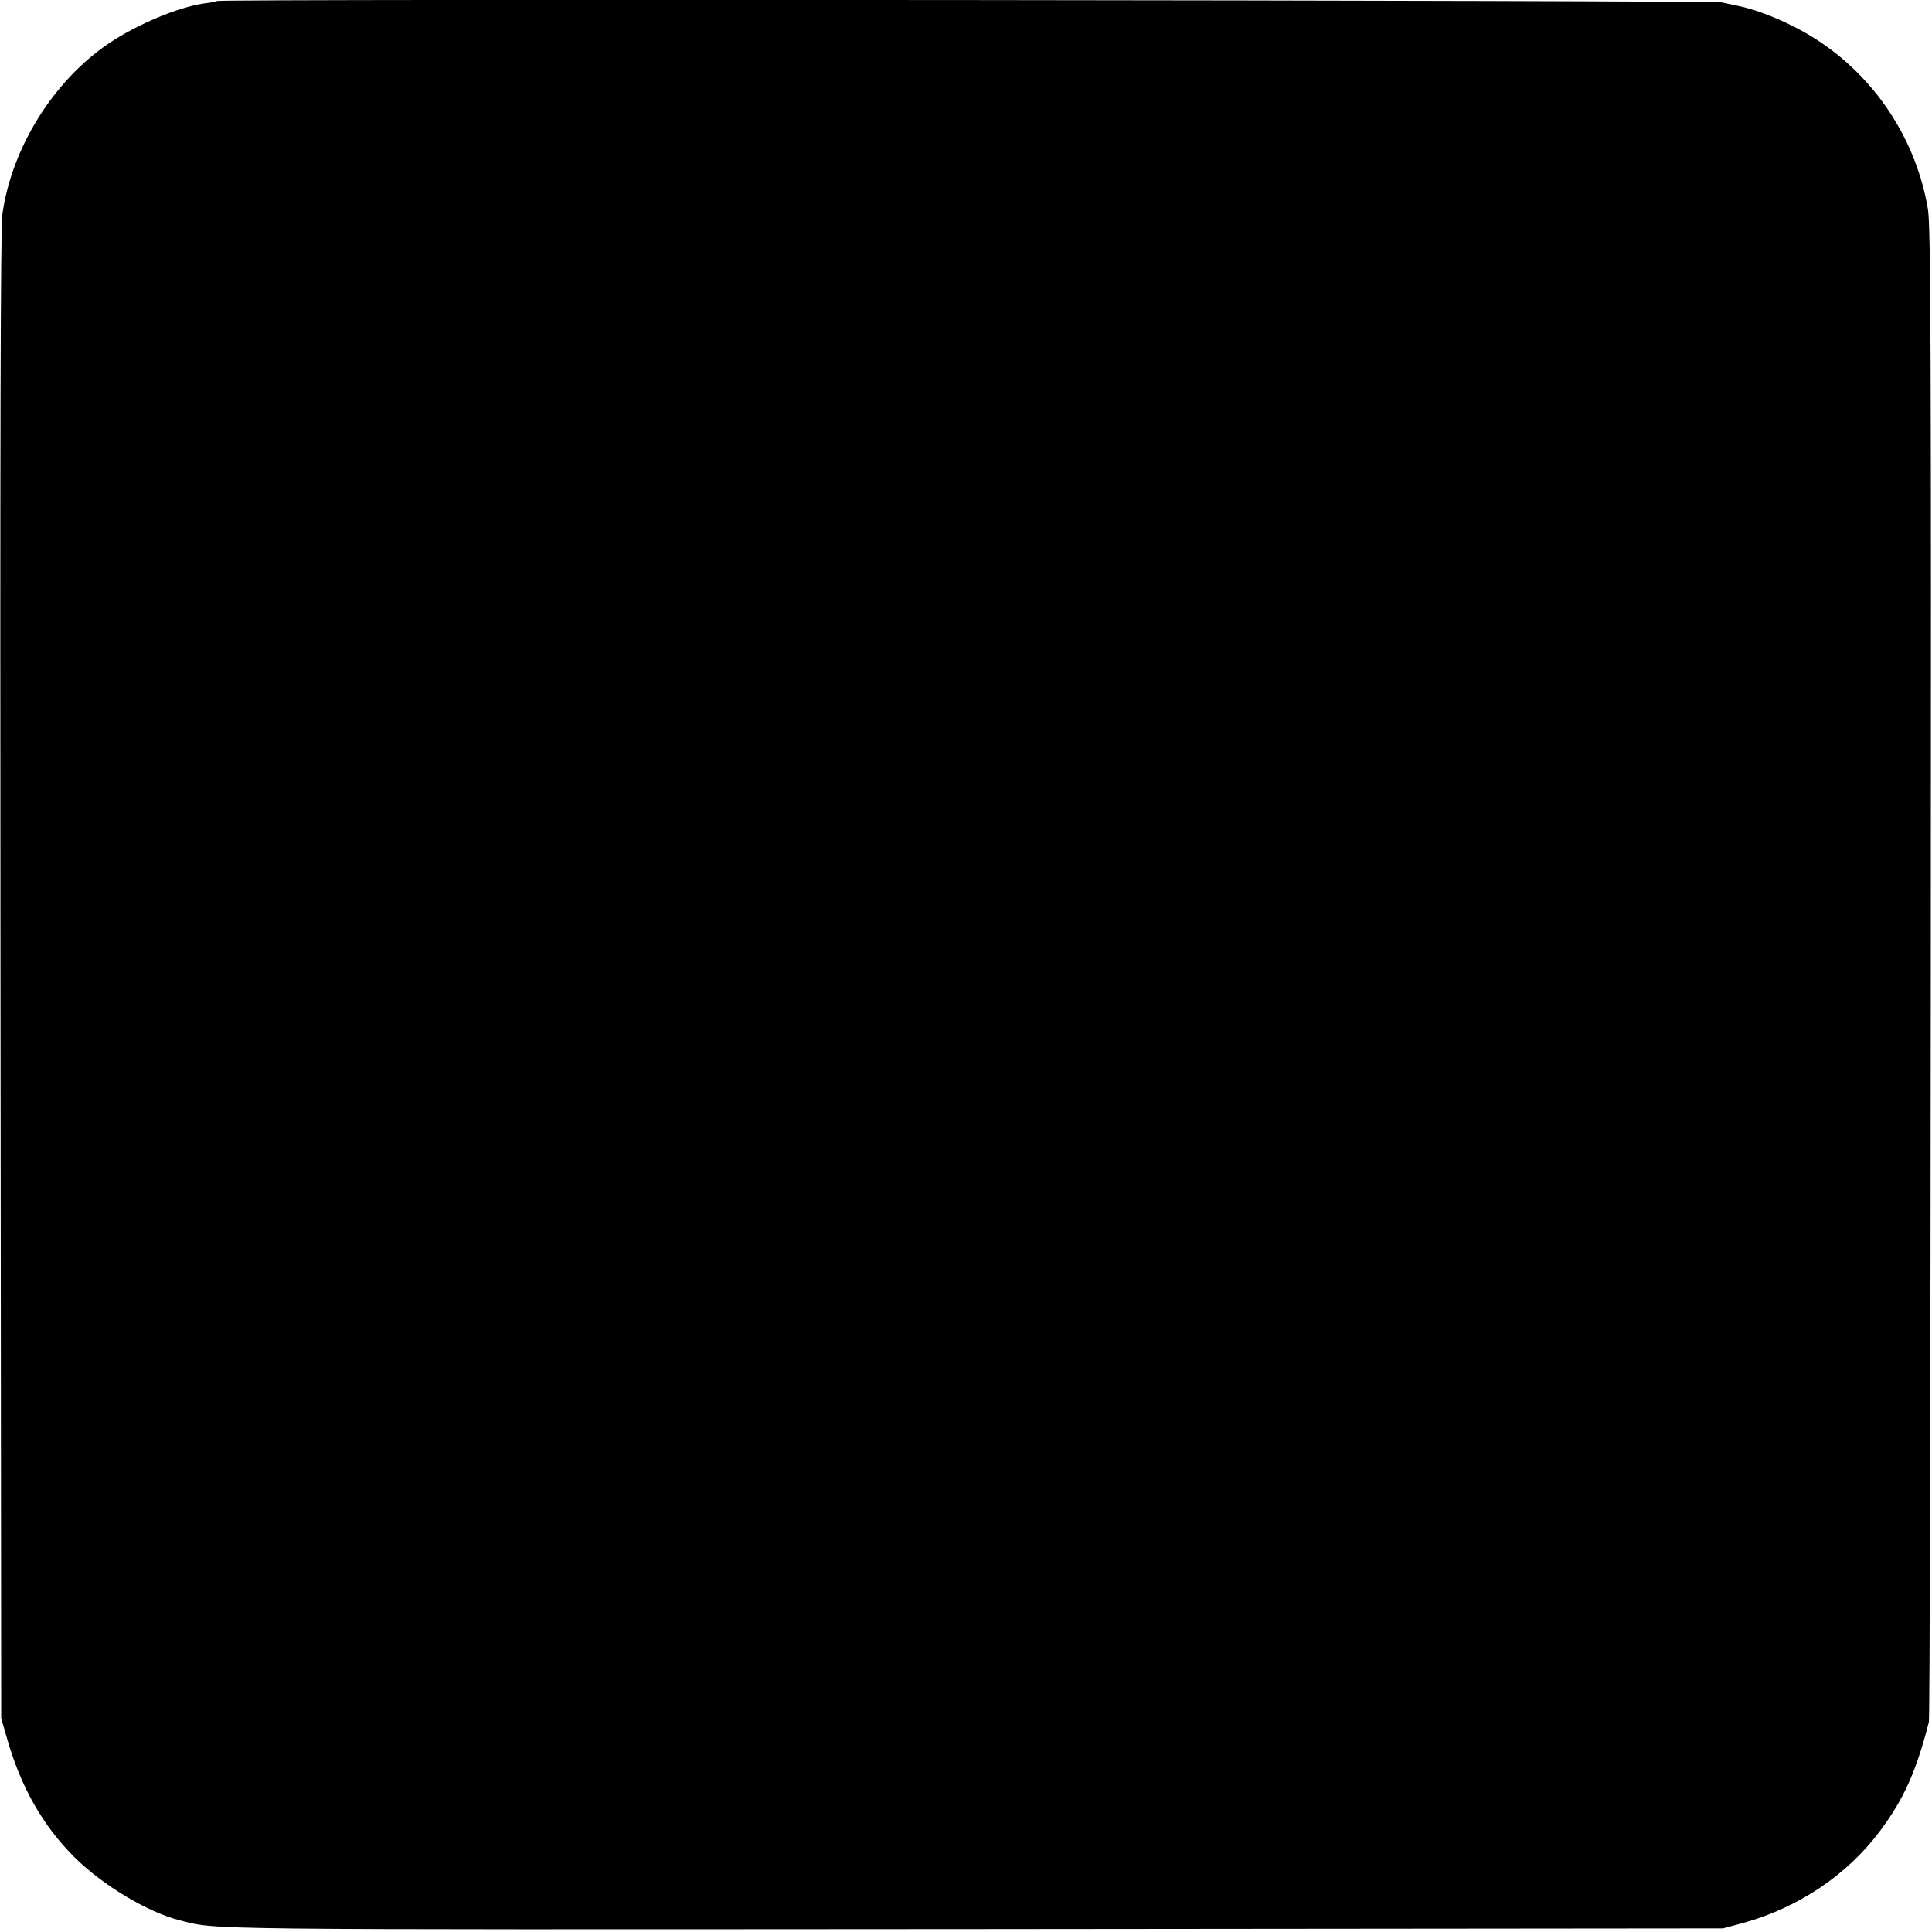
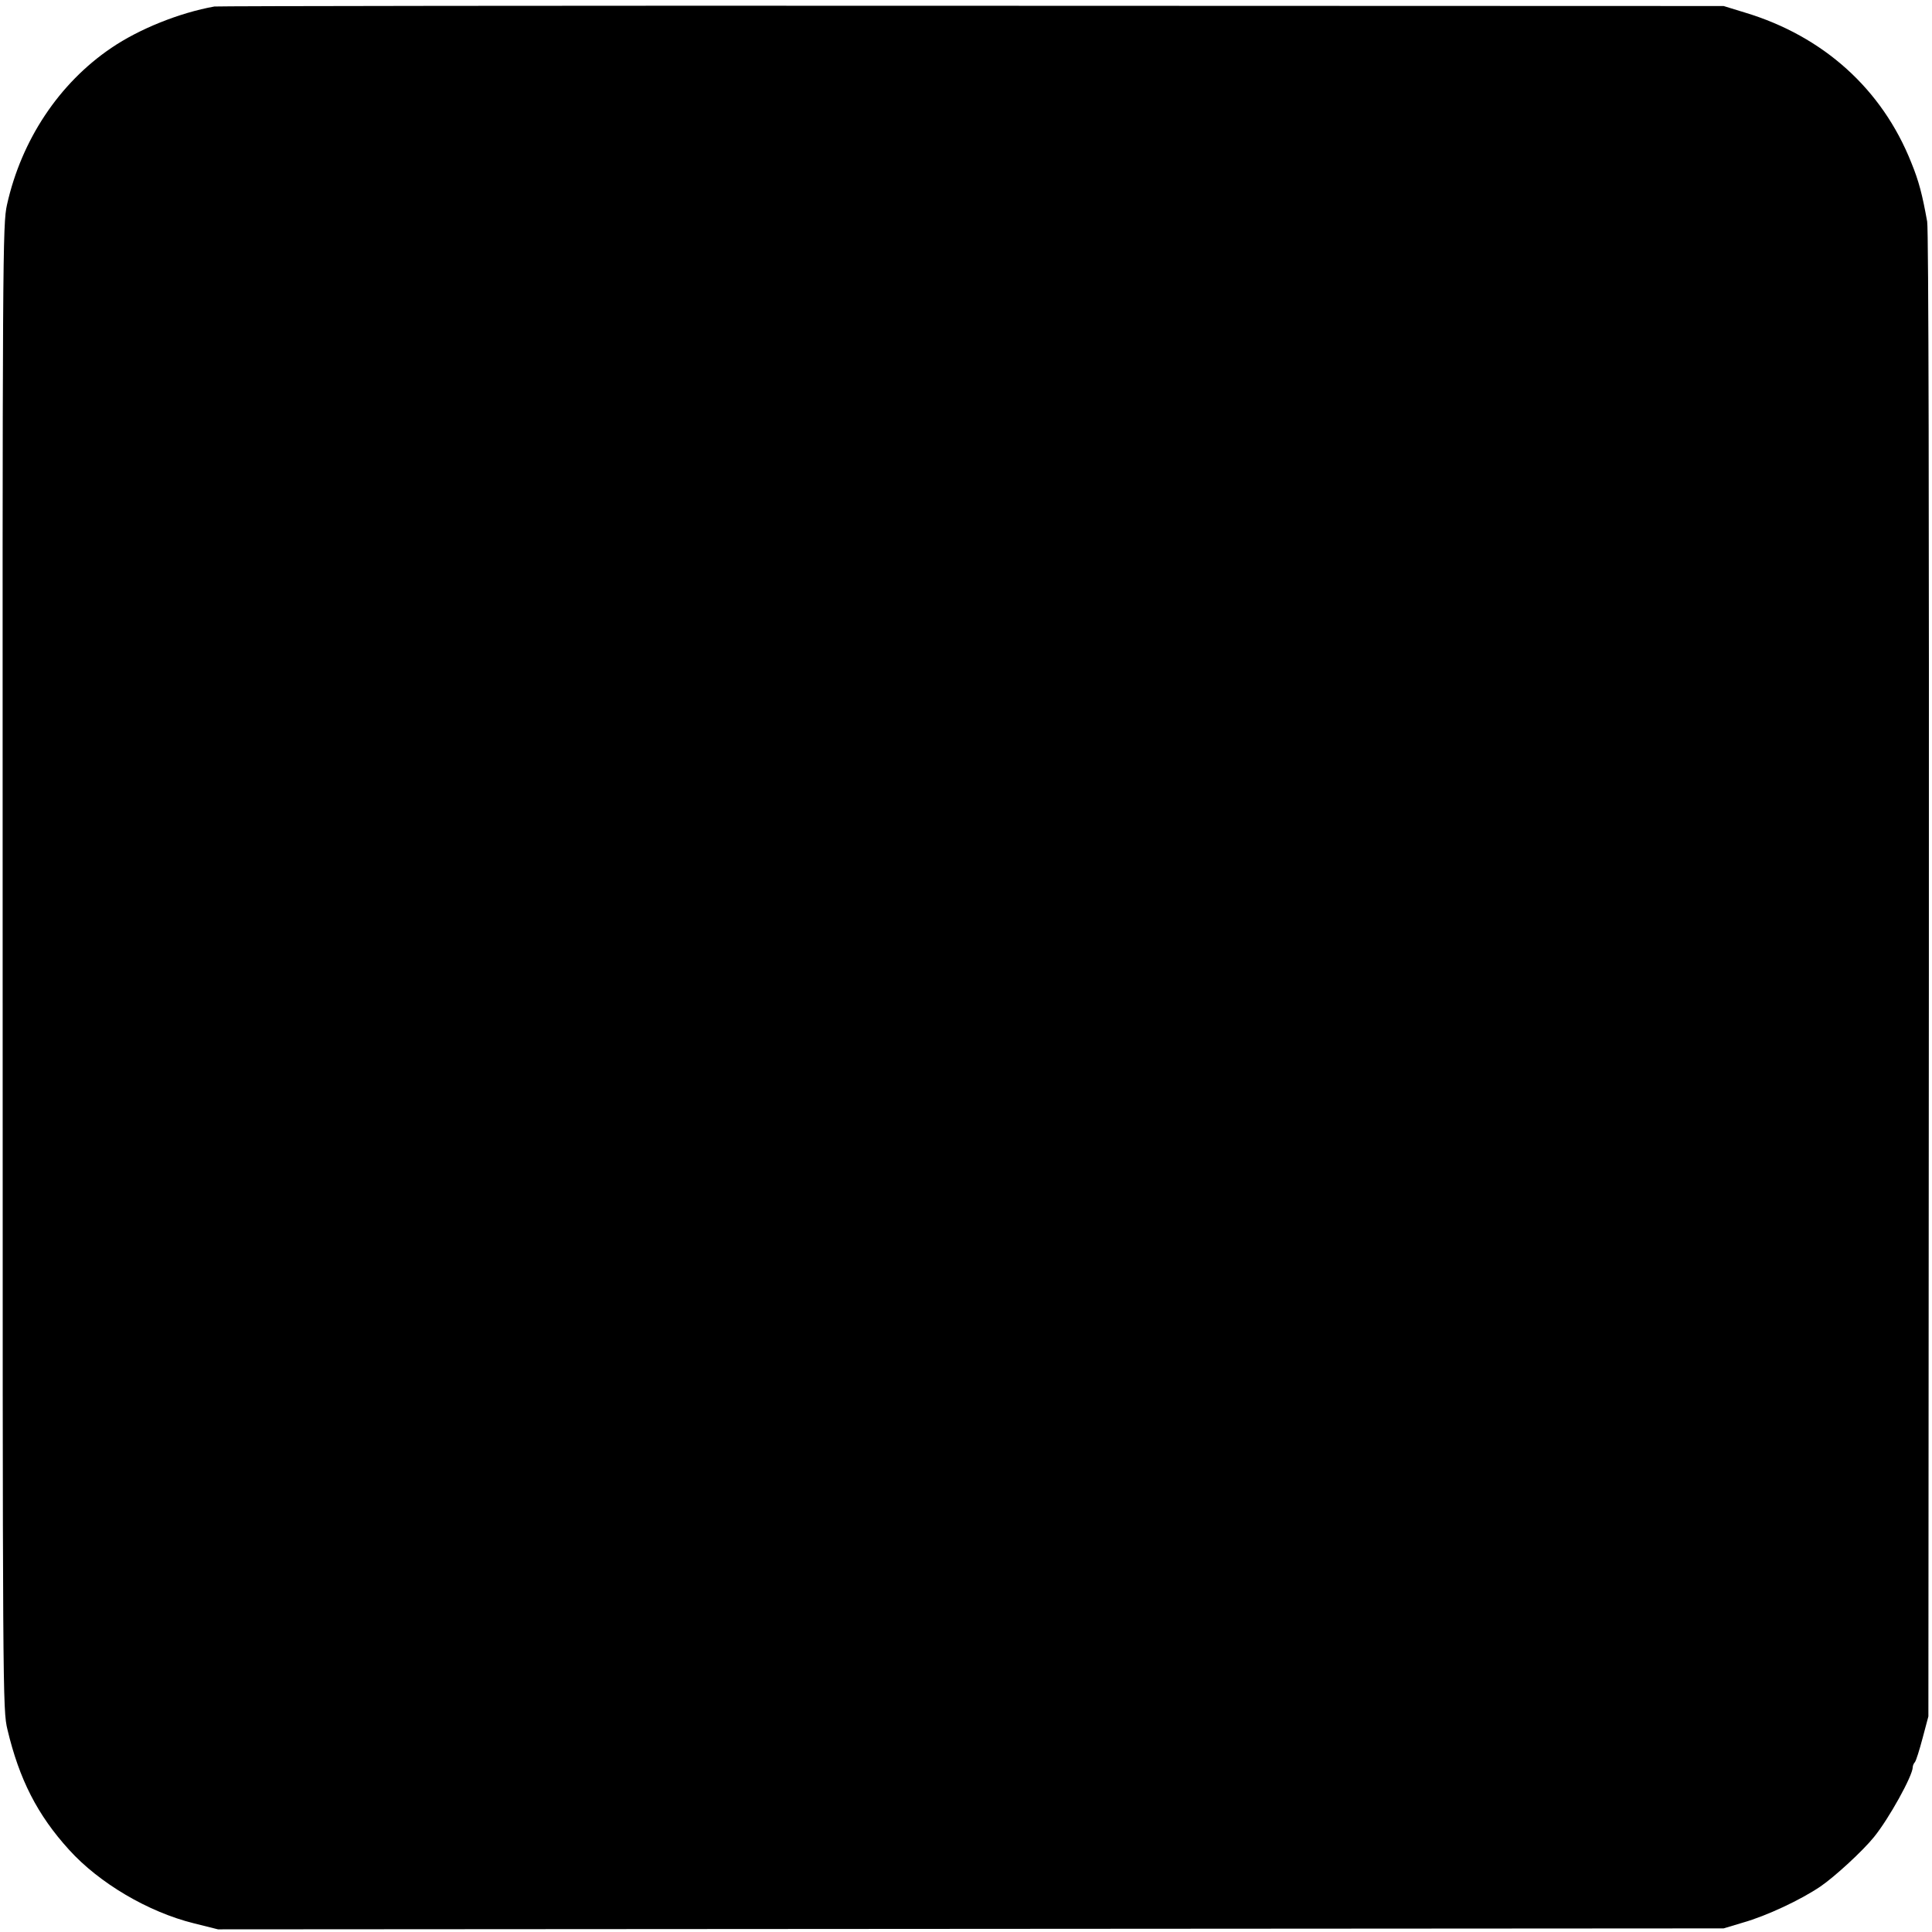
- <svg xmlns="http://www.w3.org/2000/svg" version="1.0" width="800pt" height="800pt" viewBox="0 0 800 800" preserveAspectRatio="xMidYMid meet">
-   <g transform="translate(0,800) scale(0.1,-0.1)" fill="#000000" stroke="none">
-     <path d="M899 7996 c-2 -2 -26 -7 -53 -10 -107 -15 -279 -87 -396 -166 -229 -155 -401 -431 -440 -706 -8 -57 -10 -921 -8 -3154 l3 -3075 23 -80 c57 -202 148 -364 281 -496 117 -116 301 -226 433 -260 162 -41 24 -39 3287 -37 l3106 3 85 23 c227 63 428 198 563 378 99 132 151 246 204 453 4 14 7 1412 8 3106 2 2564 0 3093 -12 3160 -47 277 -206 527 -437 685 -100 70 -245 134 -346 155 -14 3 -45 10 -70 15 -43 9 -6222 15 -6231 6z" />
+ <svg xmlns="http://www.w3.org/2000/svg" version="1.0" width="802pt" height="802pt" viewBox="0 0 802 802" preserveAspectRatio="xMidYMid meet">
+   <g transform="translate(0,802) scale(0.1,-0.1)" fill="#000000" stroke="none">
+     <path d="M890 7993 c-145 -26 -312 -93 -428 -172 -217 -147 -373 -382 -433 -651 -18 -82 -19 -184 -18 -3165 0 -3050 0 -3081 20 -3165 49 -206 124 -354 256 -499 125 -138 328 -258 518 -305 l100 -25 3125 2 3125 2 80 24 c99 28 241 95 322 150 60 41 176 148 222 205 62 76 161 255 161 290 0 6 4 16 9 21 5 6 19 51 32 100 l24 90 2 3075 c1 1914 -1 3096 -7 3130 -20 111 -34 167 -66 245 -121 305 -365 525 -691 623 l-88 27 -3120 1 c-1716 1 -3131 -1 -3145 -3z" />
  </g>
</svg>
